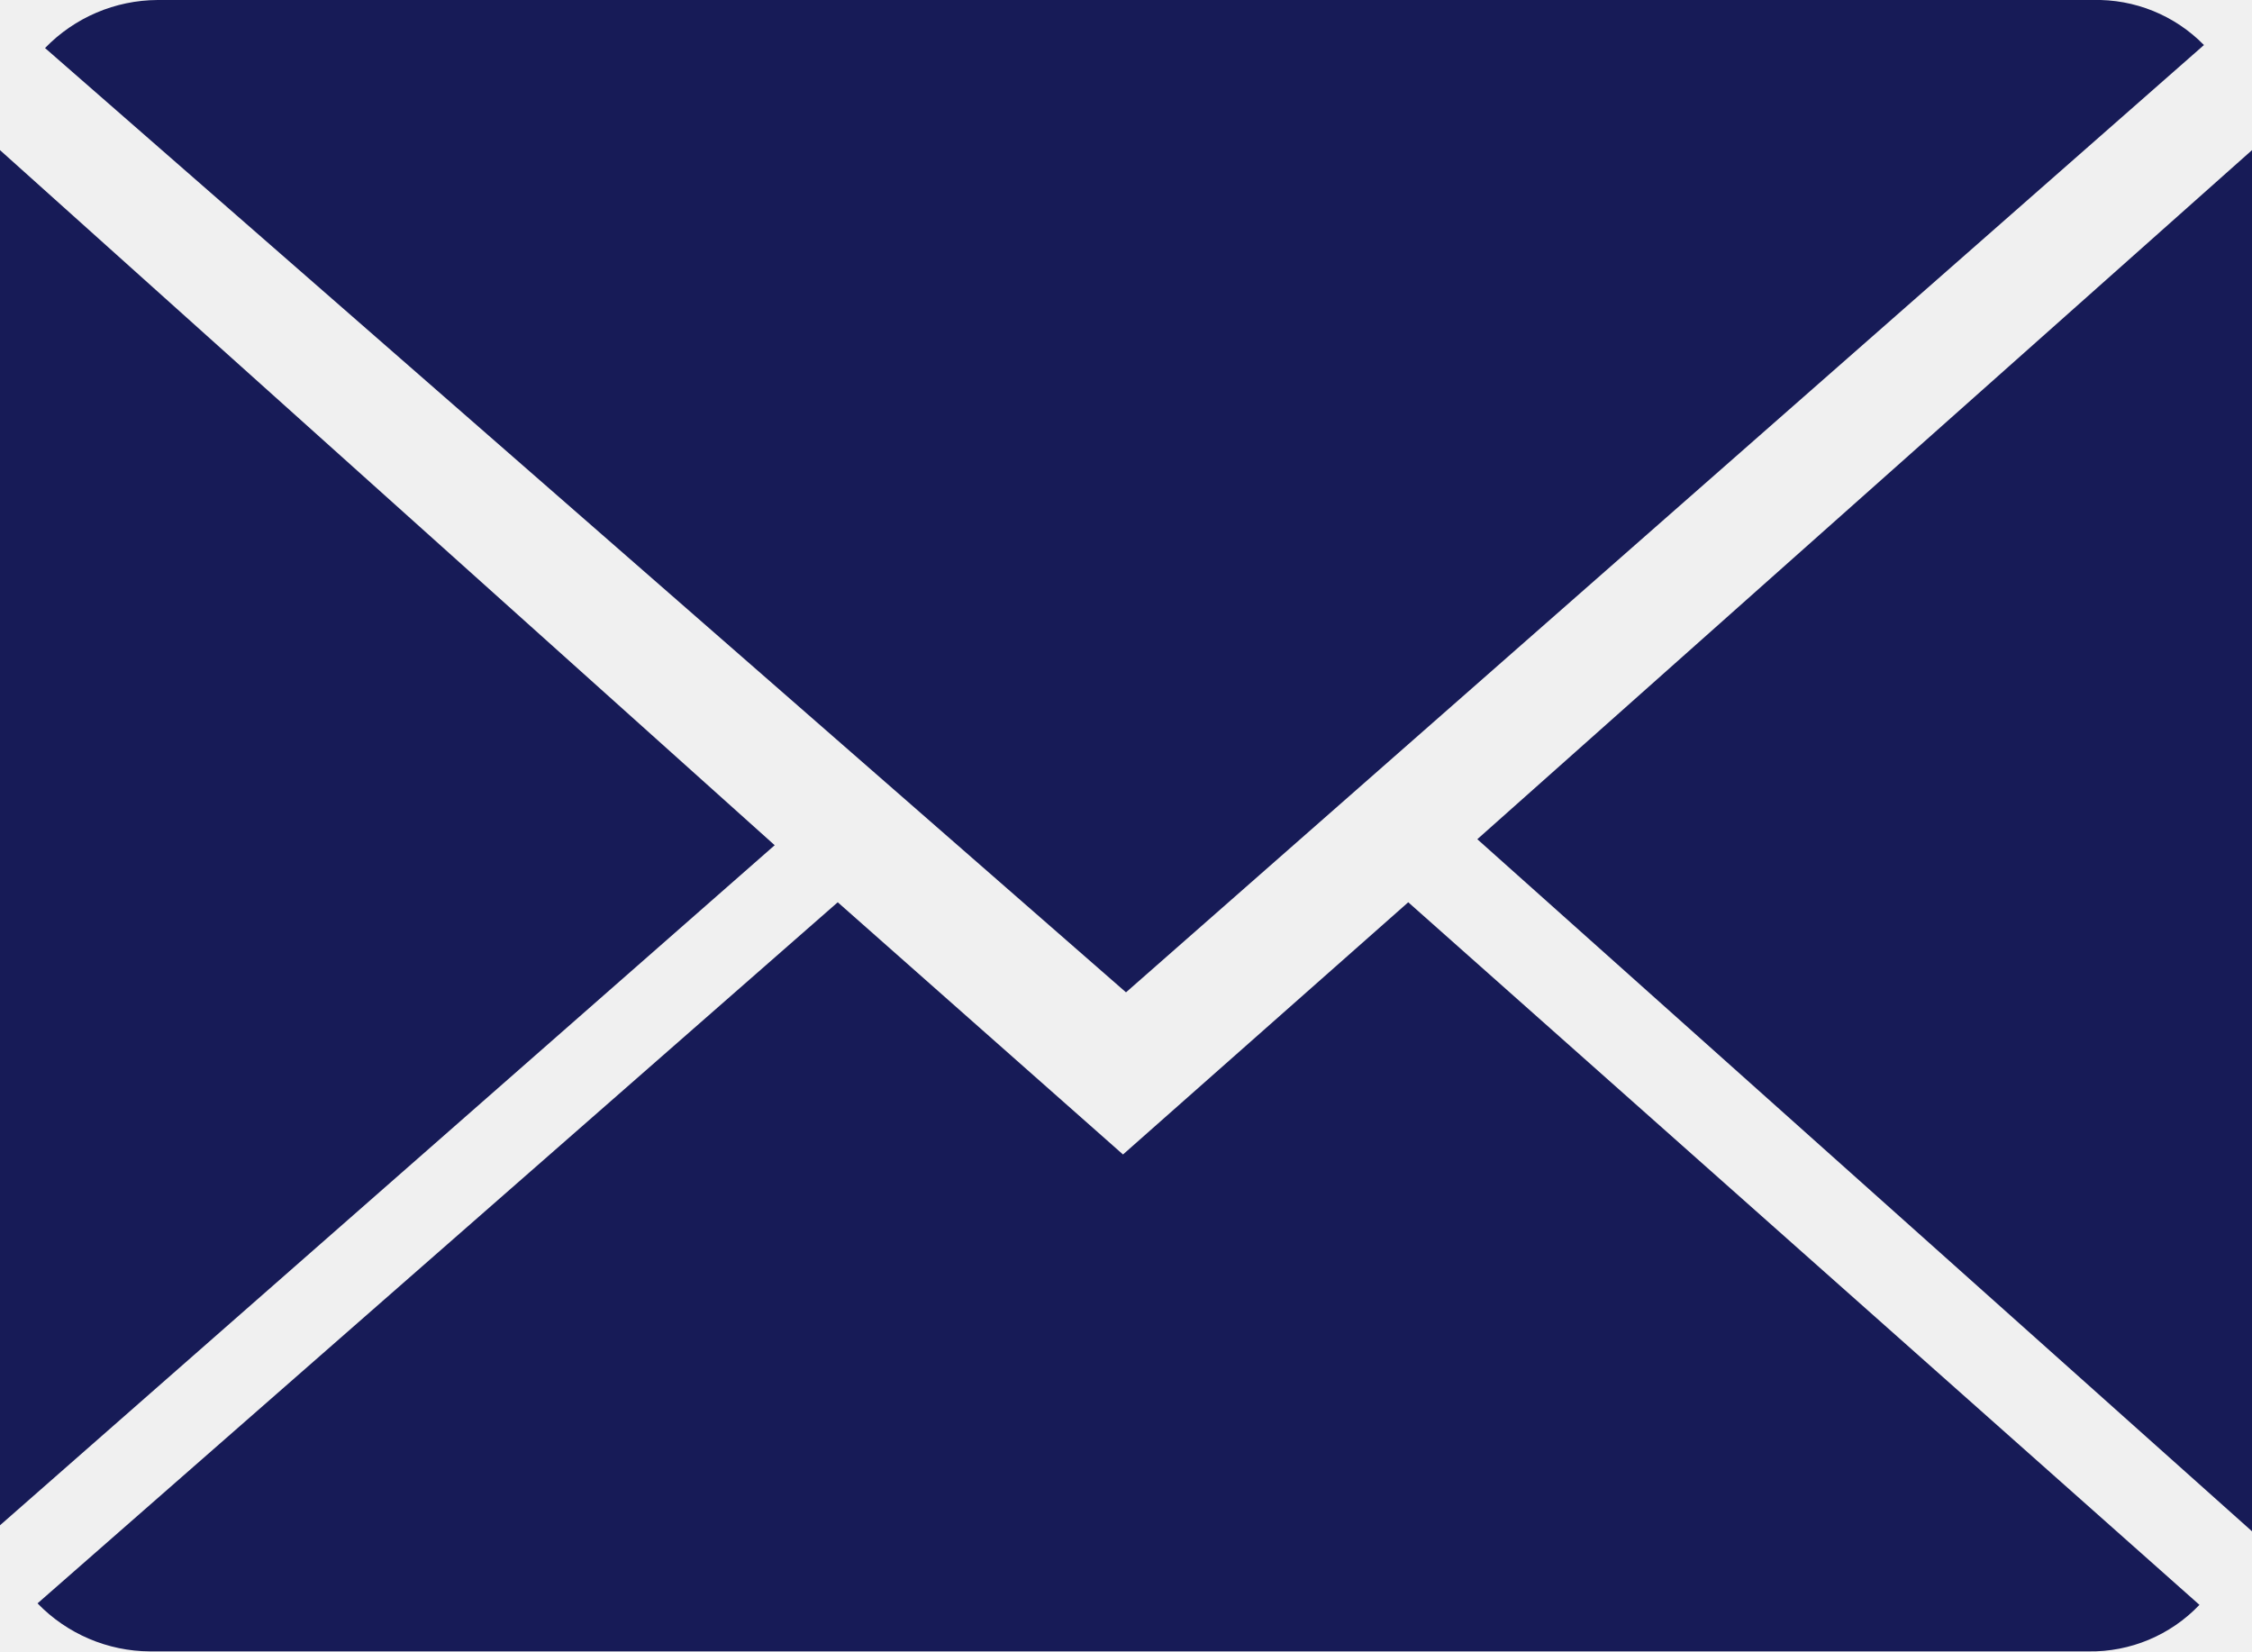
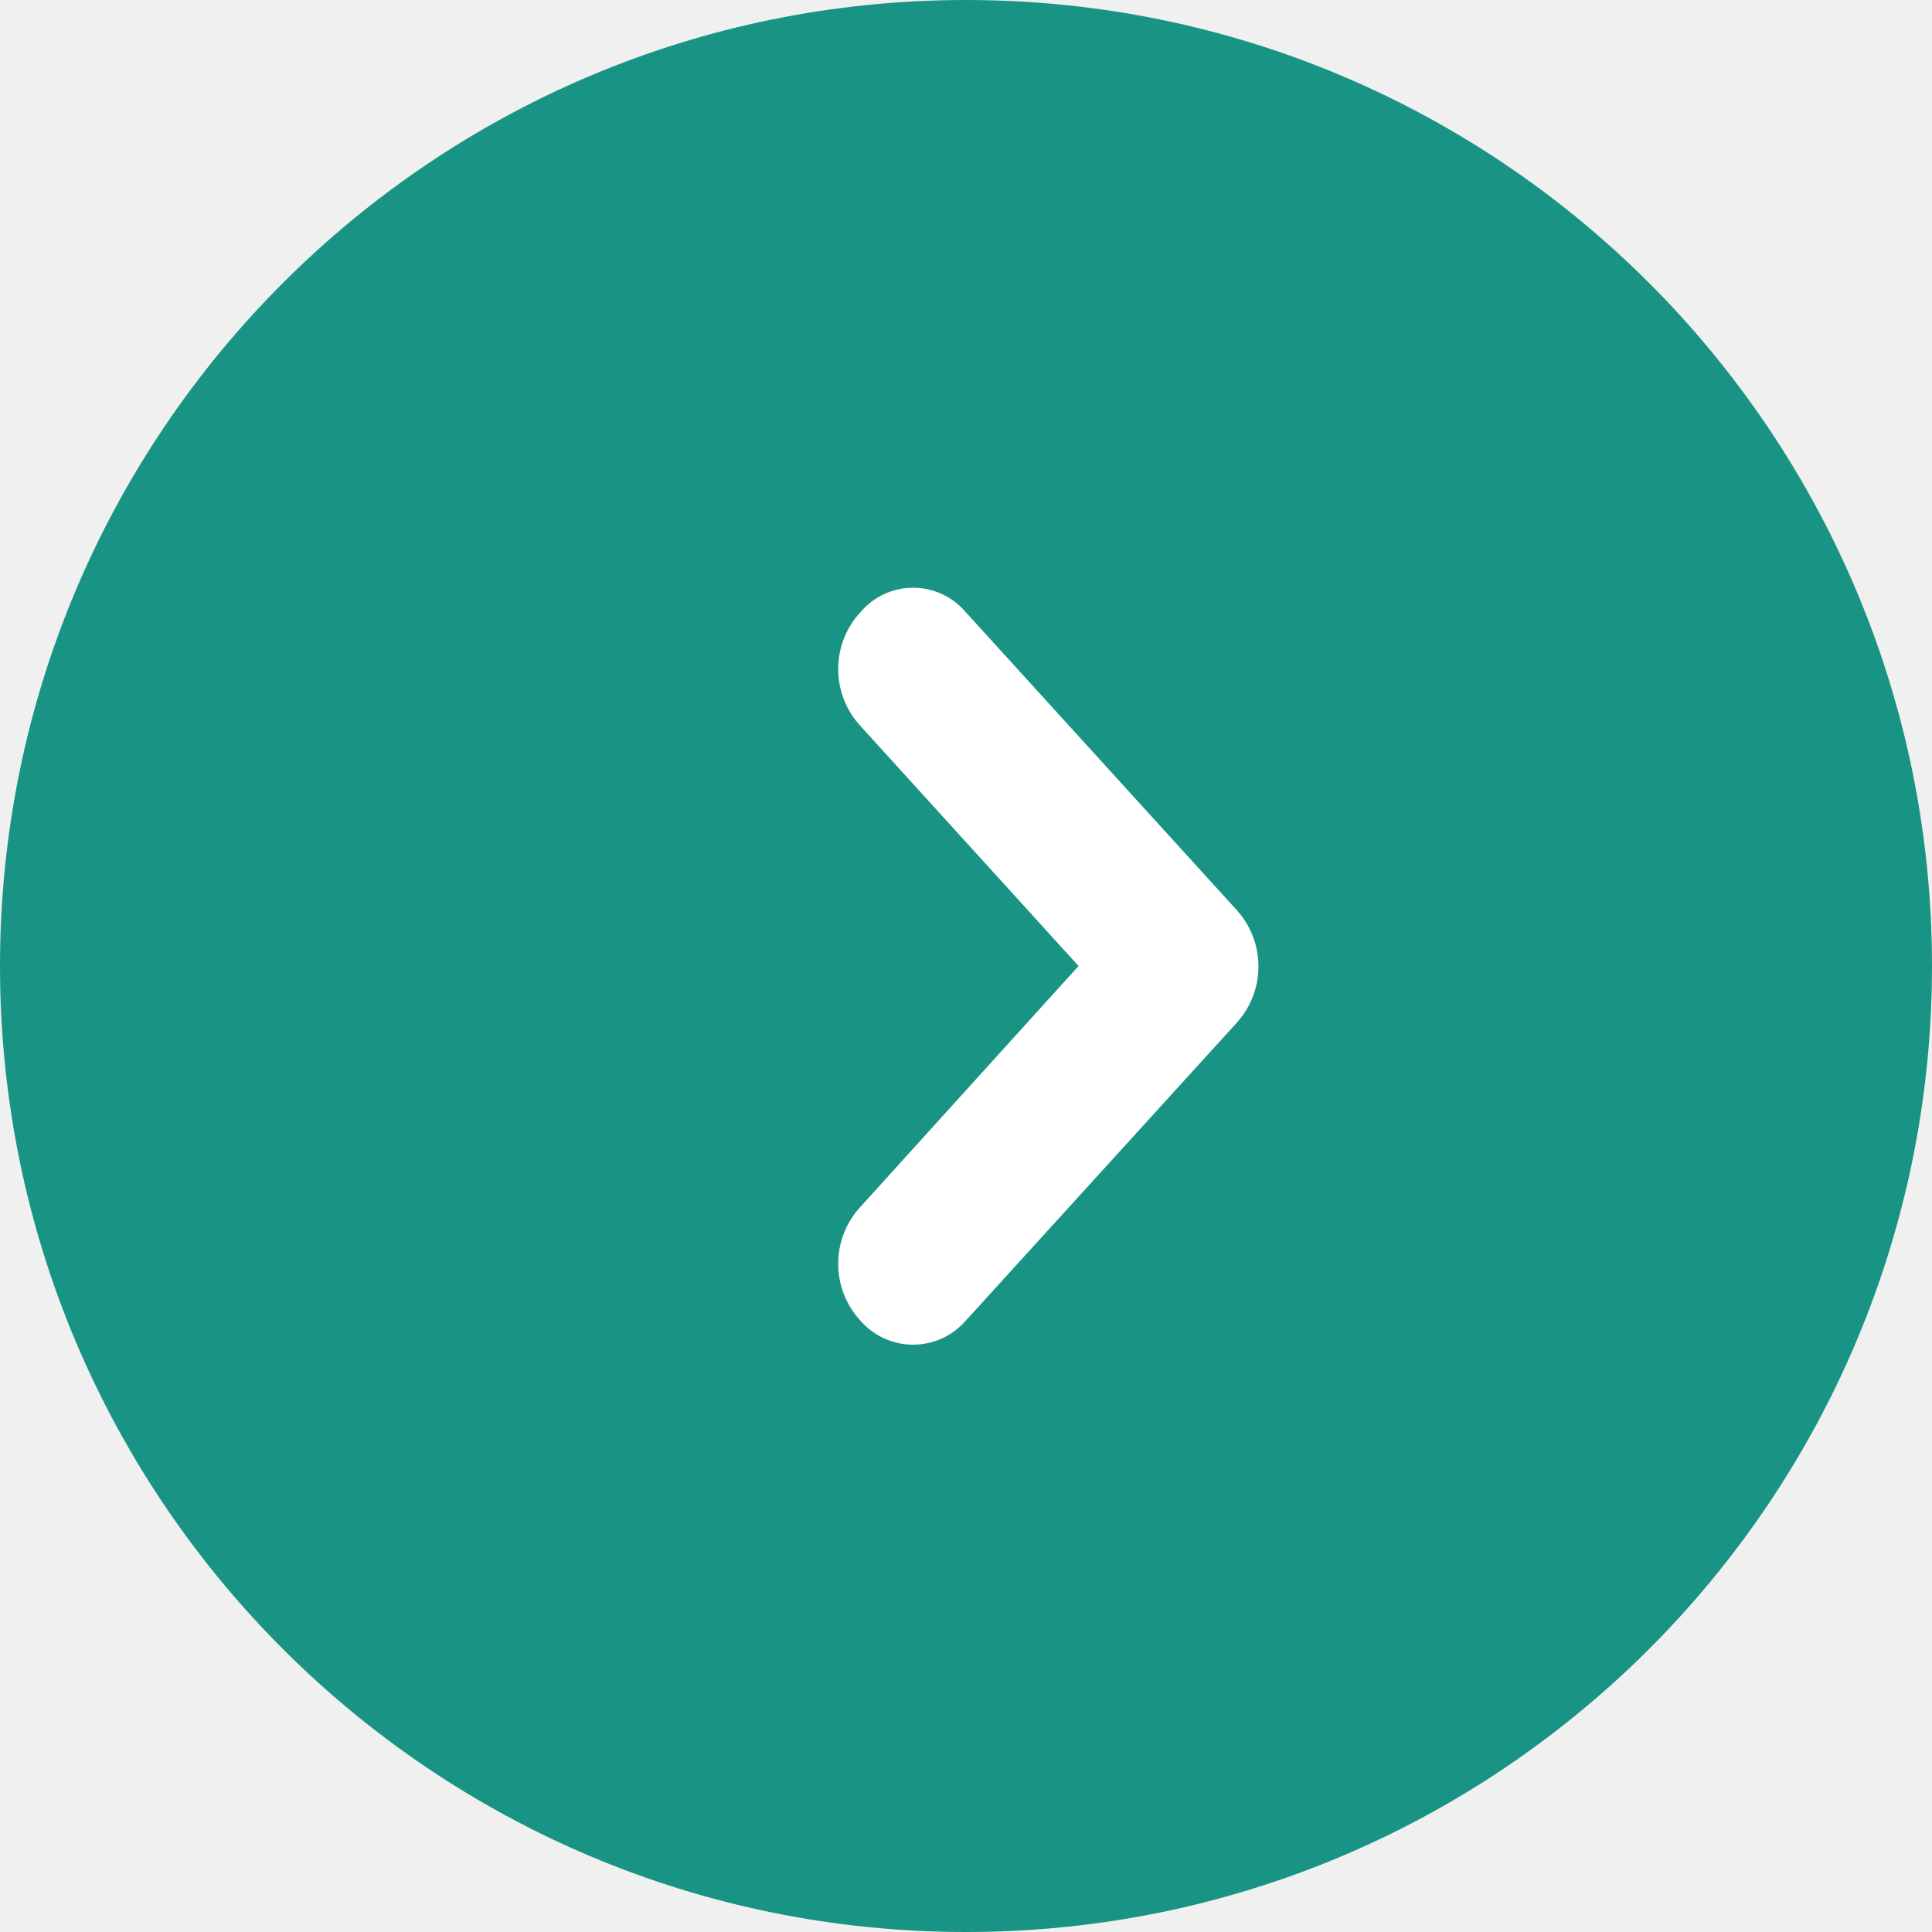
- <svg xmlns="http://www.w3.org/2000/svg" id="Слой_1" data-name="Слой 1" viewBox="0 0 15 11">
-   <defs>
-     <style>.cls-1{fill:#171b57;}</style>
-   </defs>
-   <path class="cls-1" d="M555.84,387.59,561,383v9.2Zm-9.54-5.27a1.05,1.05,0,0,1,.75-.32h12.89a1,1,0,0,1,.74.3l-7.18,6.31Zm-.3,9.84V383l5.16,4.63Zm7.48-2.47,1.9-1.68,5.27,4.68a1,1,0,0,1-.74.31H547a1.05,1.05,0,0,1-.75-.32l5.33-4.67Z" transform="translate(-546 -382)" />
+ <svg xmlns="http://www.w3.org/2000/svg" data-name="arrow" viewBox="0 0 23 23">
+   <path d="M11.5 0A11.5 11.5 0 1 1 0 11.5 11.5 11.5 0 0 1 11.5 0z" fill="#199484" />
+   <path d="M14.71 12.19l-3.22 3.54a.83.83 0 0 1-1.24 0 1 1 0 0 1 0-1.37l2.59-2.86-2.59-2.85a1 1 0 0 1 0-1.37.82.82 0 0 1 1.24 0l3.22 3.54a1 1 0 0 1 0 1.37z" fill="#fff" />
</svg>
